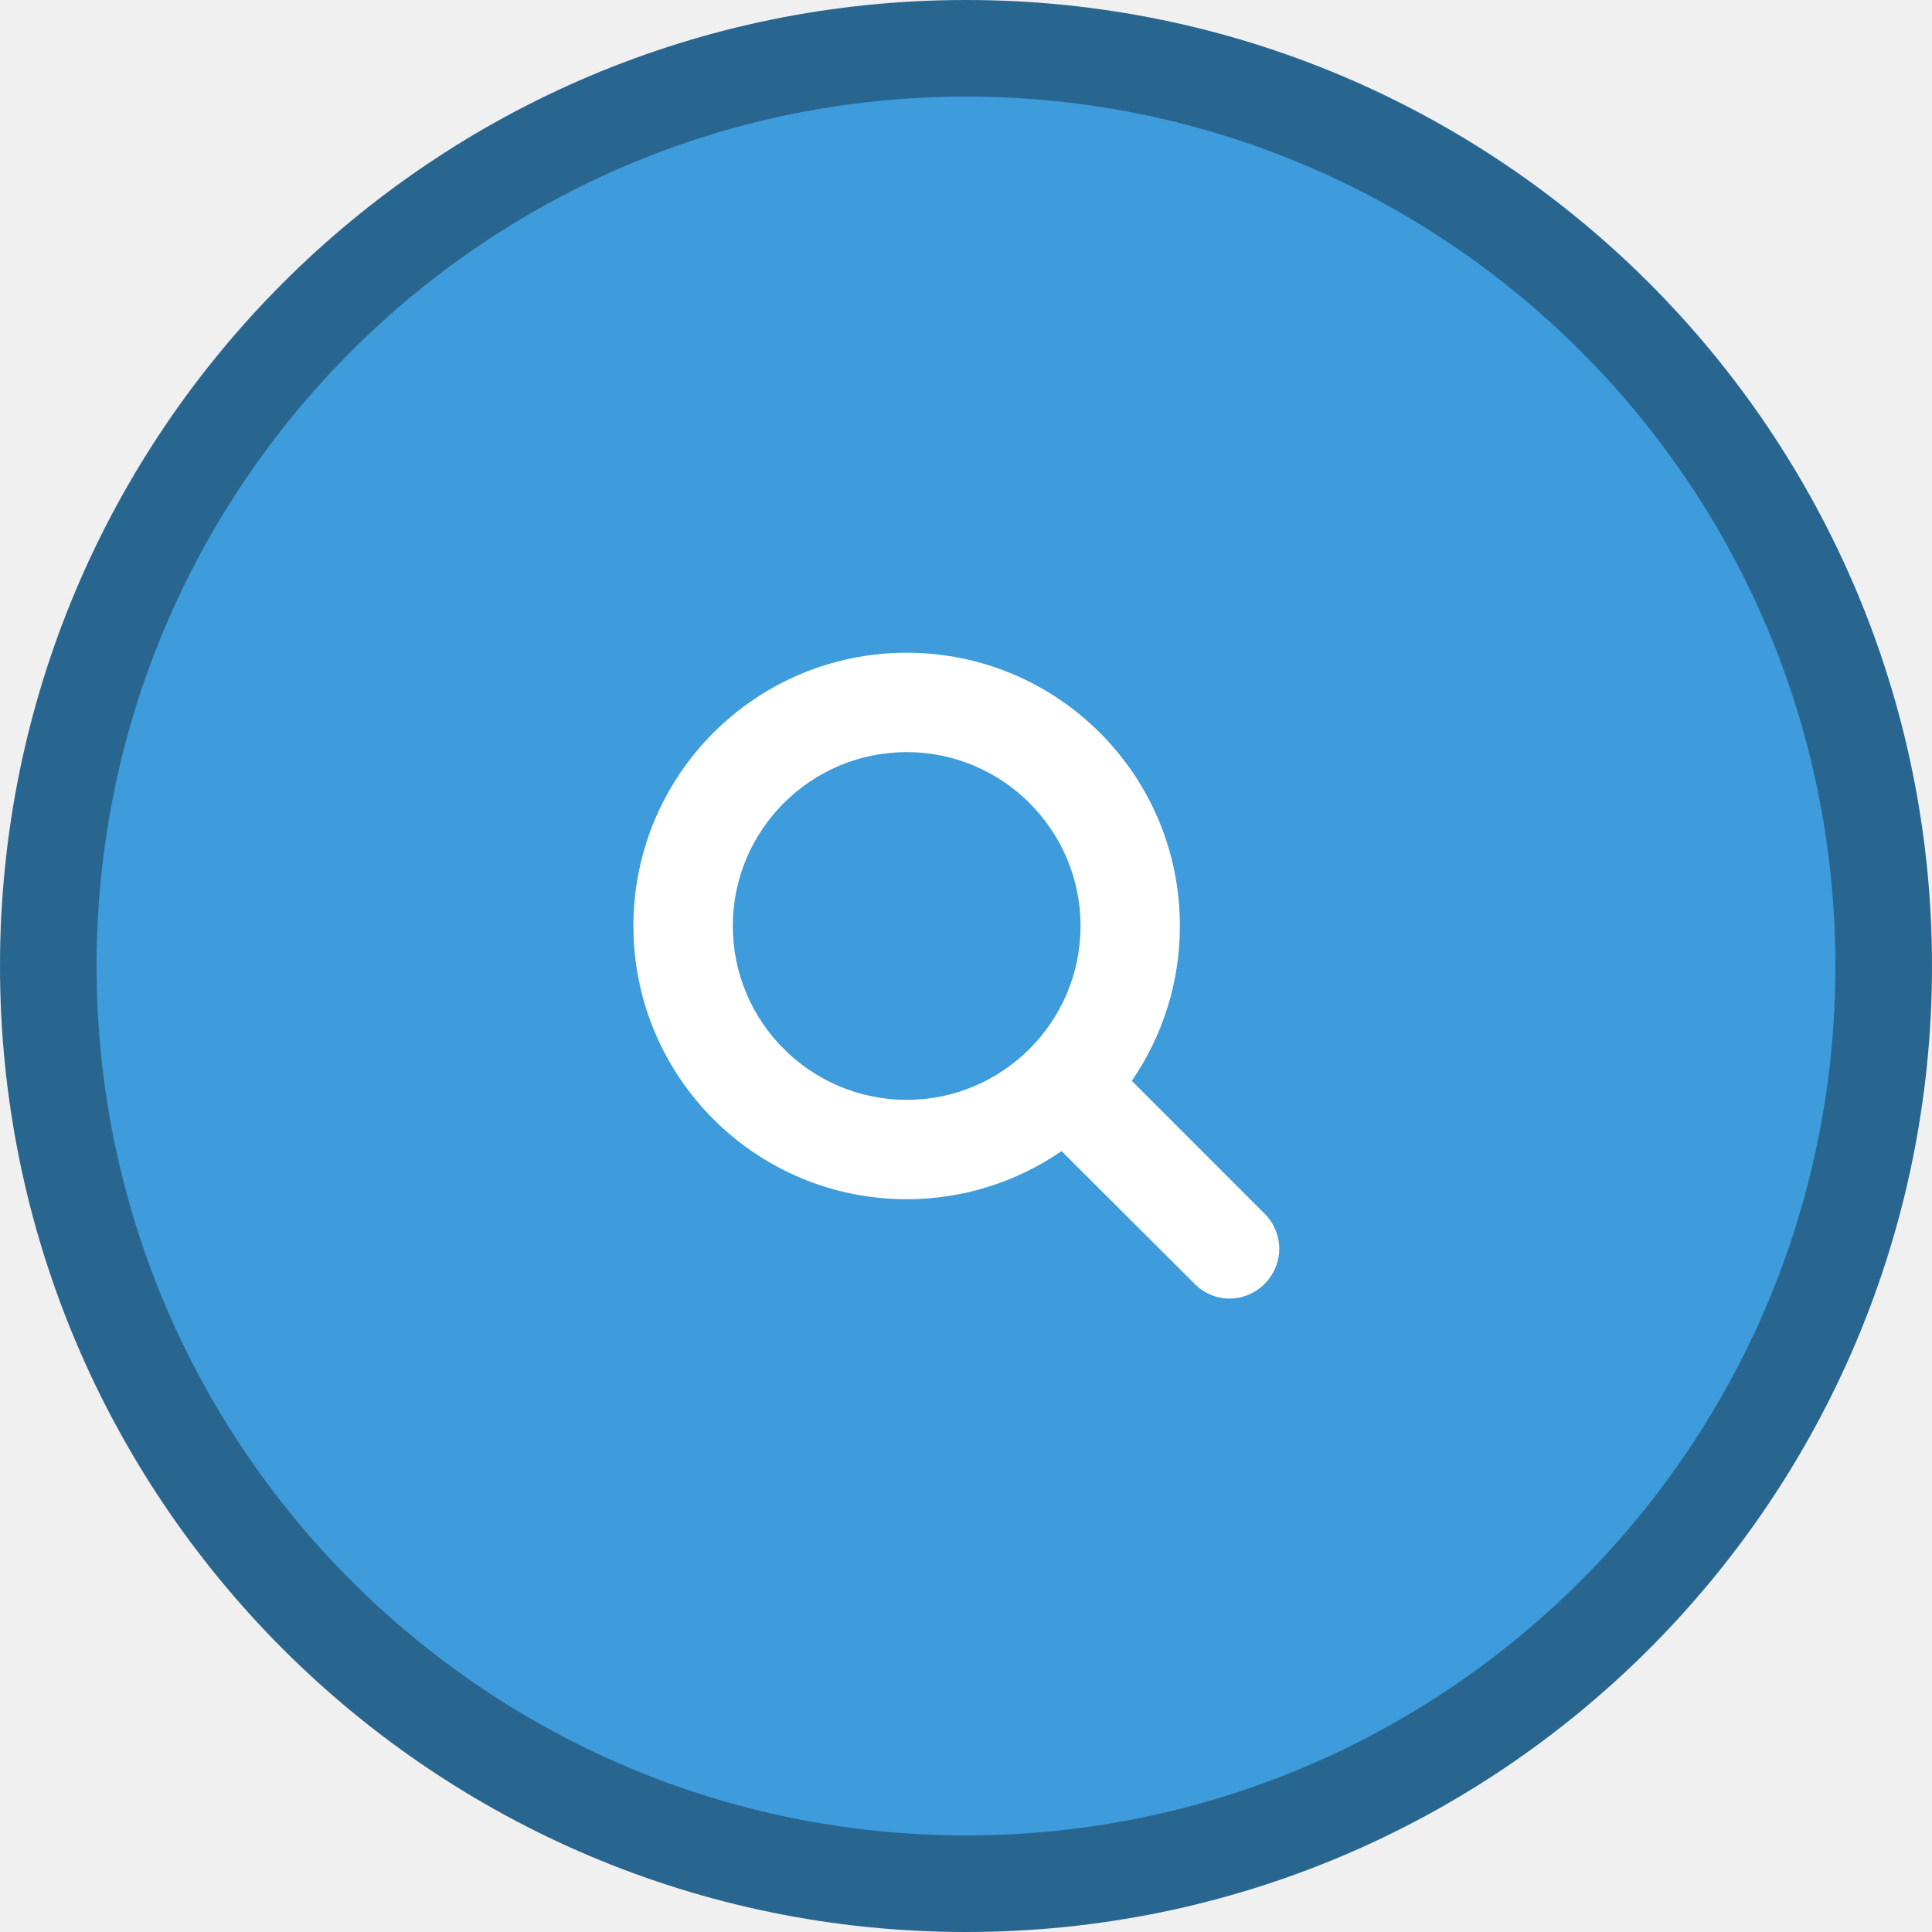
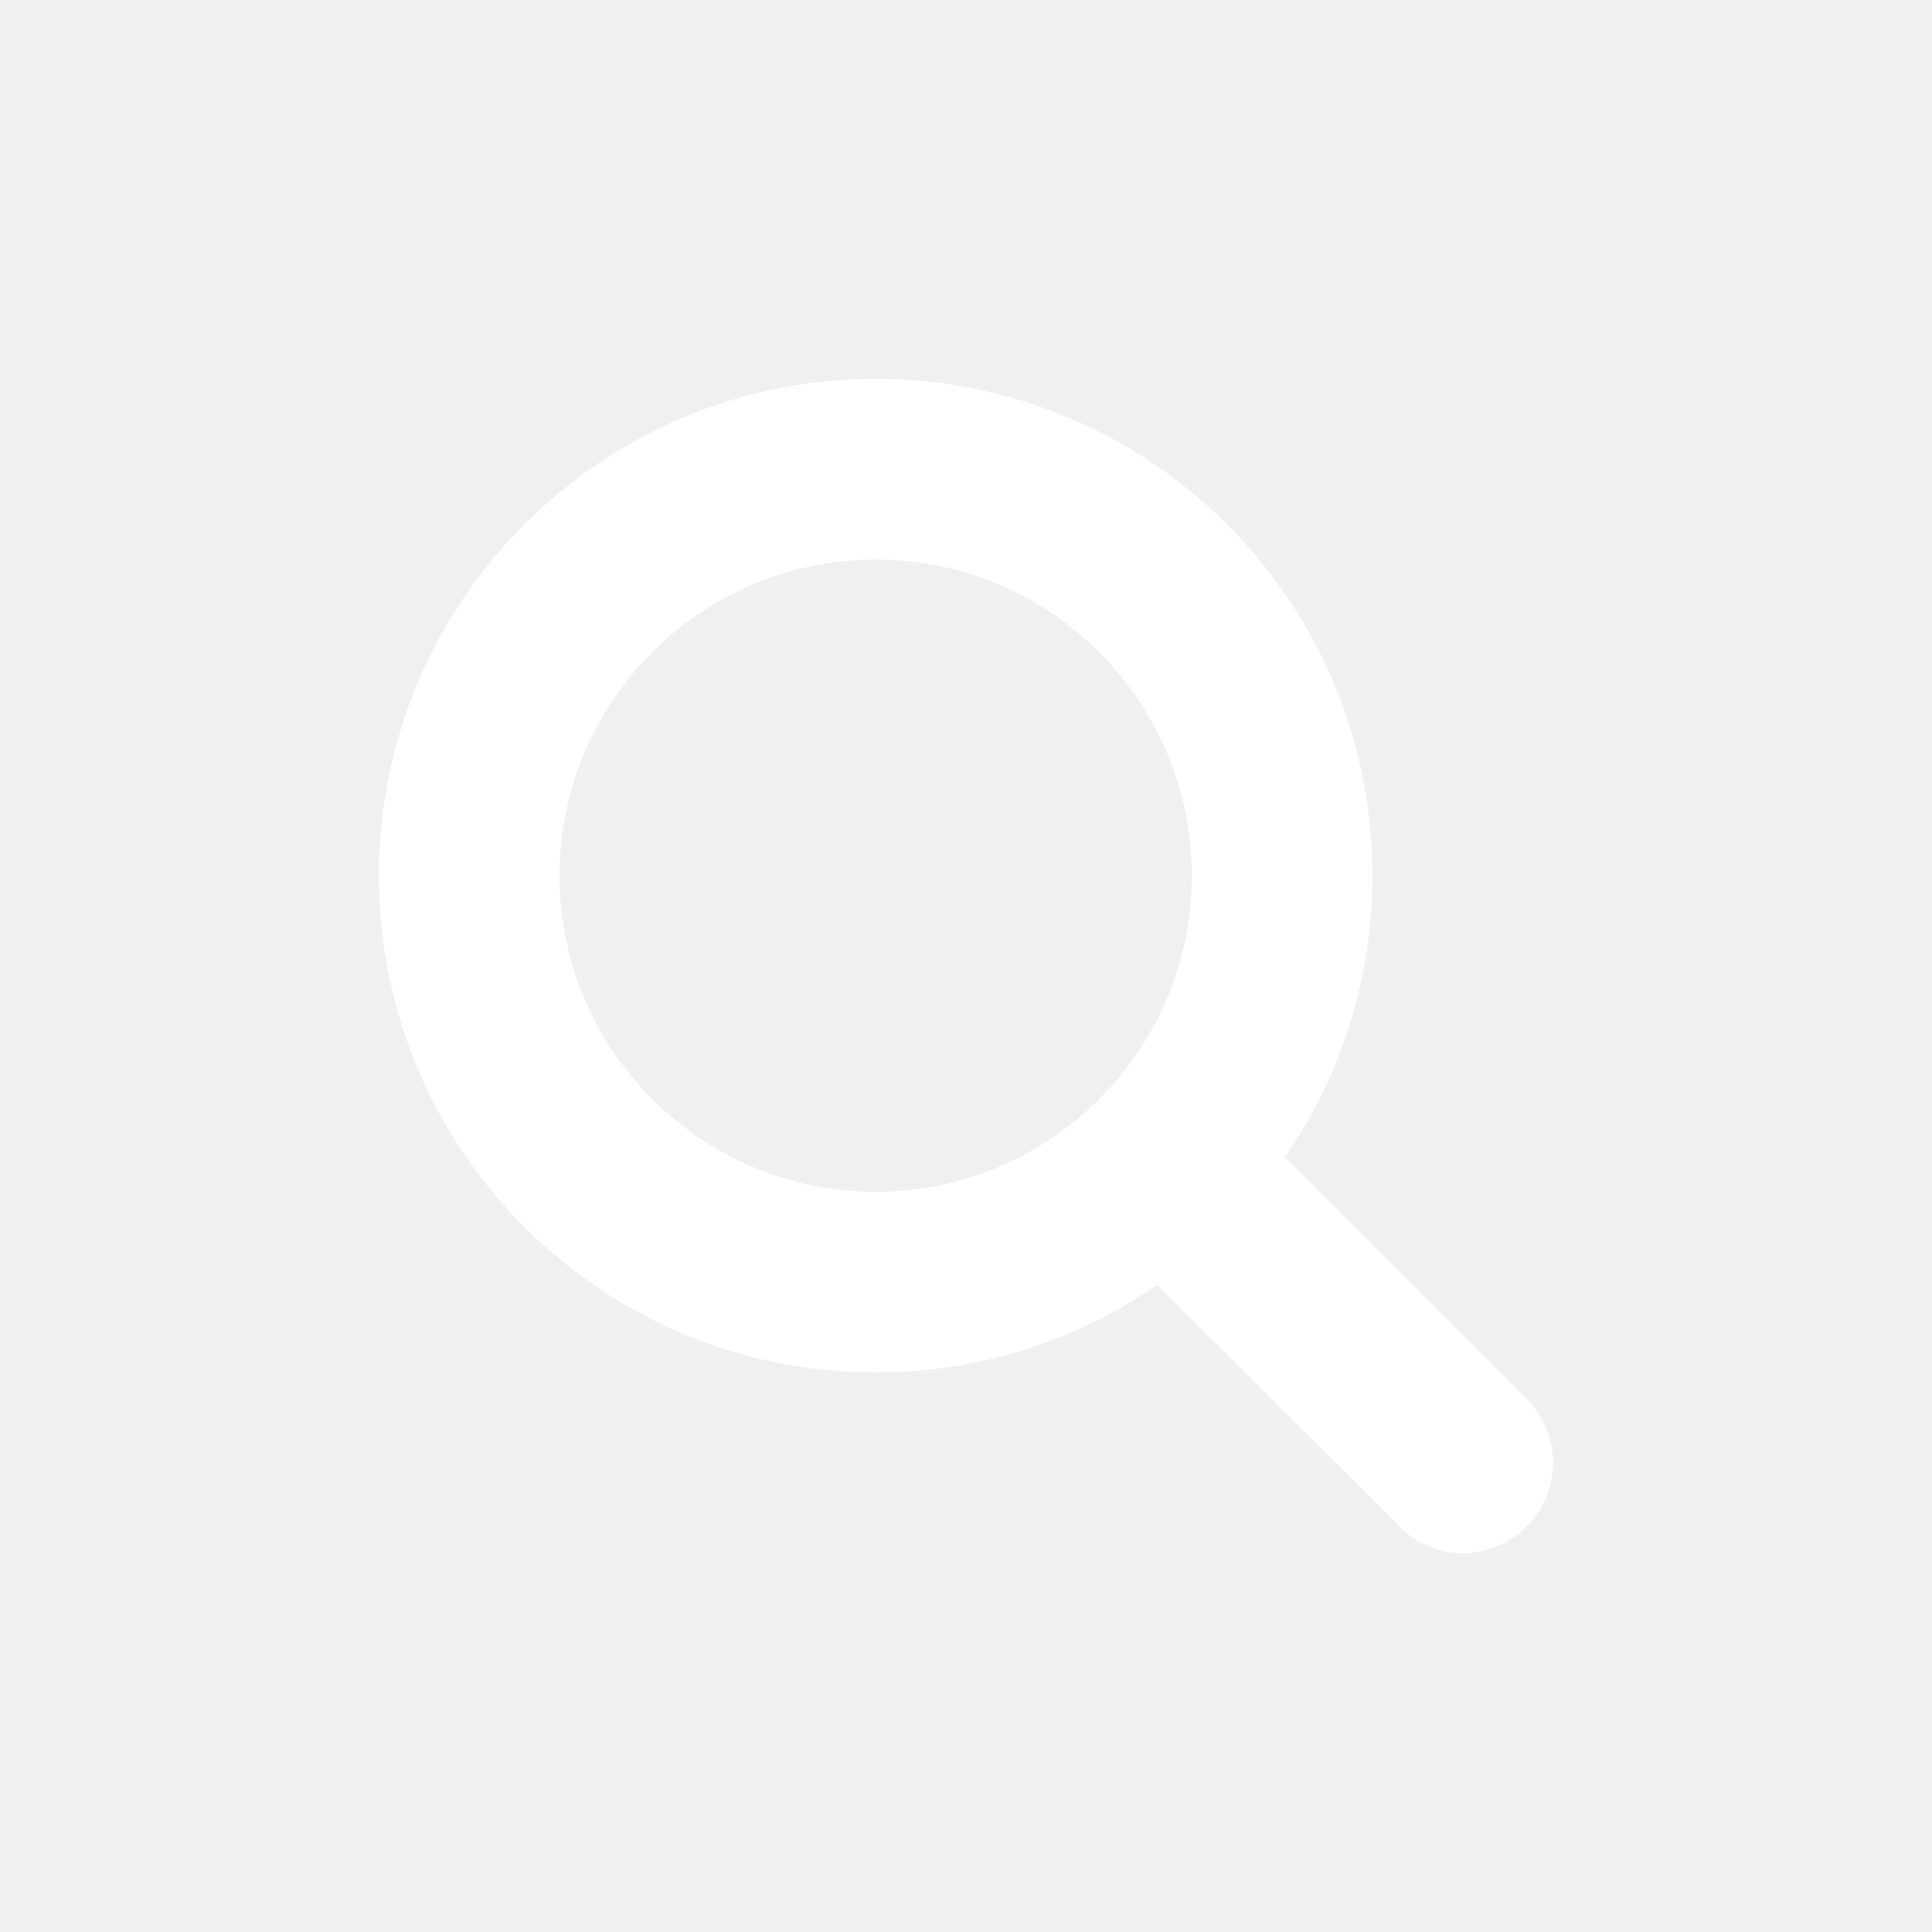
- <svg xmlns="http://www.w3.org/2000/svg" fill="none" viewBox="0 0 100 100">
-   <circle cx="50" cy="50" r="47.5" fill="#3E9CDC" stroke="#286690" stroke-width="5" />
-   <path fill="#fff" d="M55.929 47.929c0 4.962-4.038 9-9 9s-9-4.038-9-9 4.038-9 9-9 9 4.038 9 9zm10.285 16.714c0-.683-.281-1.346-.743-1.808l-6.89-6.89a14.11 14.11 0 002.49-8.016c0-7.815-6.328-14.143-14.142-14.143-7.815 0-14.143 6.328-14.143 14.143 0 7.814 6.328 14.142 14.143 14.142a14.11 14.11 0 008.015-2.49l6.89 6.87a2.522 2.522 0 001.809.763 2.59 2.59 0 002.571-2.571z" />
+ <svg xmlns="http://www.w3.org/2000/svg" width="55" height="55" viewBox="0 0 55 55" fill="none">
+   <path d="M33.929 24.929C33.929 29.891 29.891 33.929 24.929 33.929C19.966 33.929 15.929 29.891 15.929 24.929C15.929 19.966 19.966 15.929 24.929 15.929C29.891 15.929 33.929 19.966 33.929 24.929ZM44.214 41.643C44.214 40.96 43.933 40.297 43.471 39.835L36.58 32.944C38.208 30.594 39.071 27.781 39.071 24.929C39.071 17.114 32.743 10.786 24.929 10.786C17.114 10.786 10.786 17.114 10.786 24.929C10.786 32.743 17.114 39.071 24.929 39.071C27.781 39.071 30.594 38.208 32.944 36.58L39.835 43.451C40.297 43.933 40.96 44.214 41.643 44.214C43.049 44.214 44.214 43.049 44.214 41.643Z" fill="white" />
</svg>
